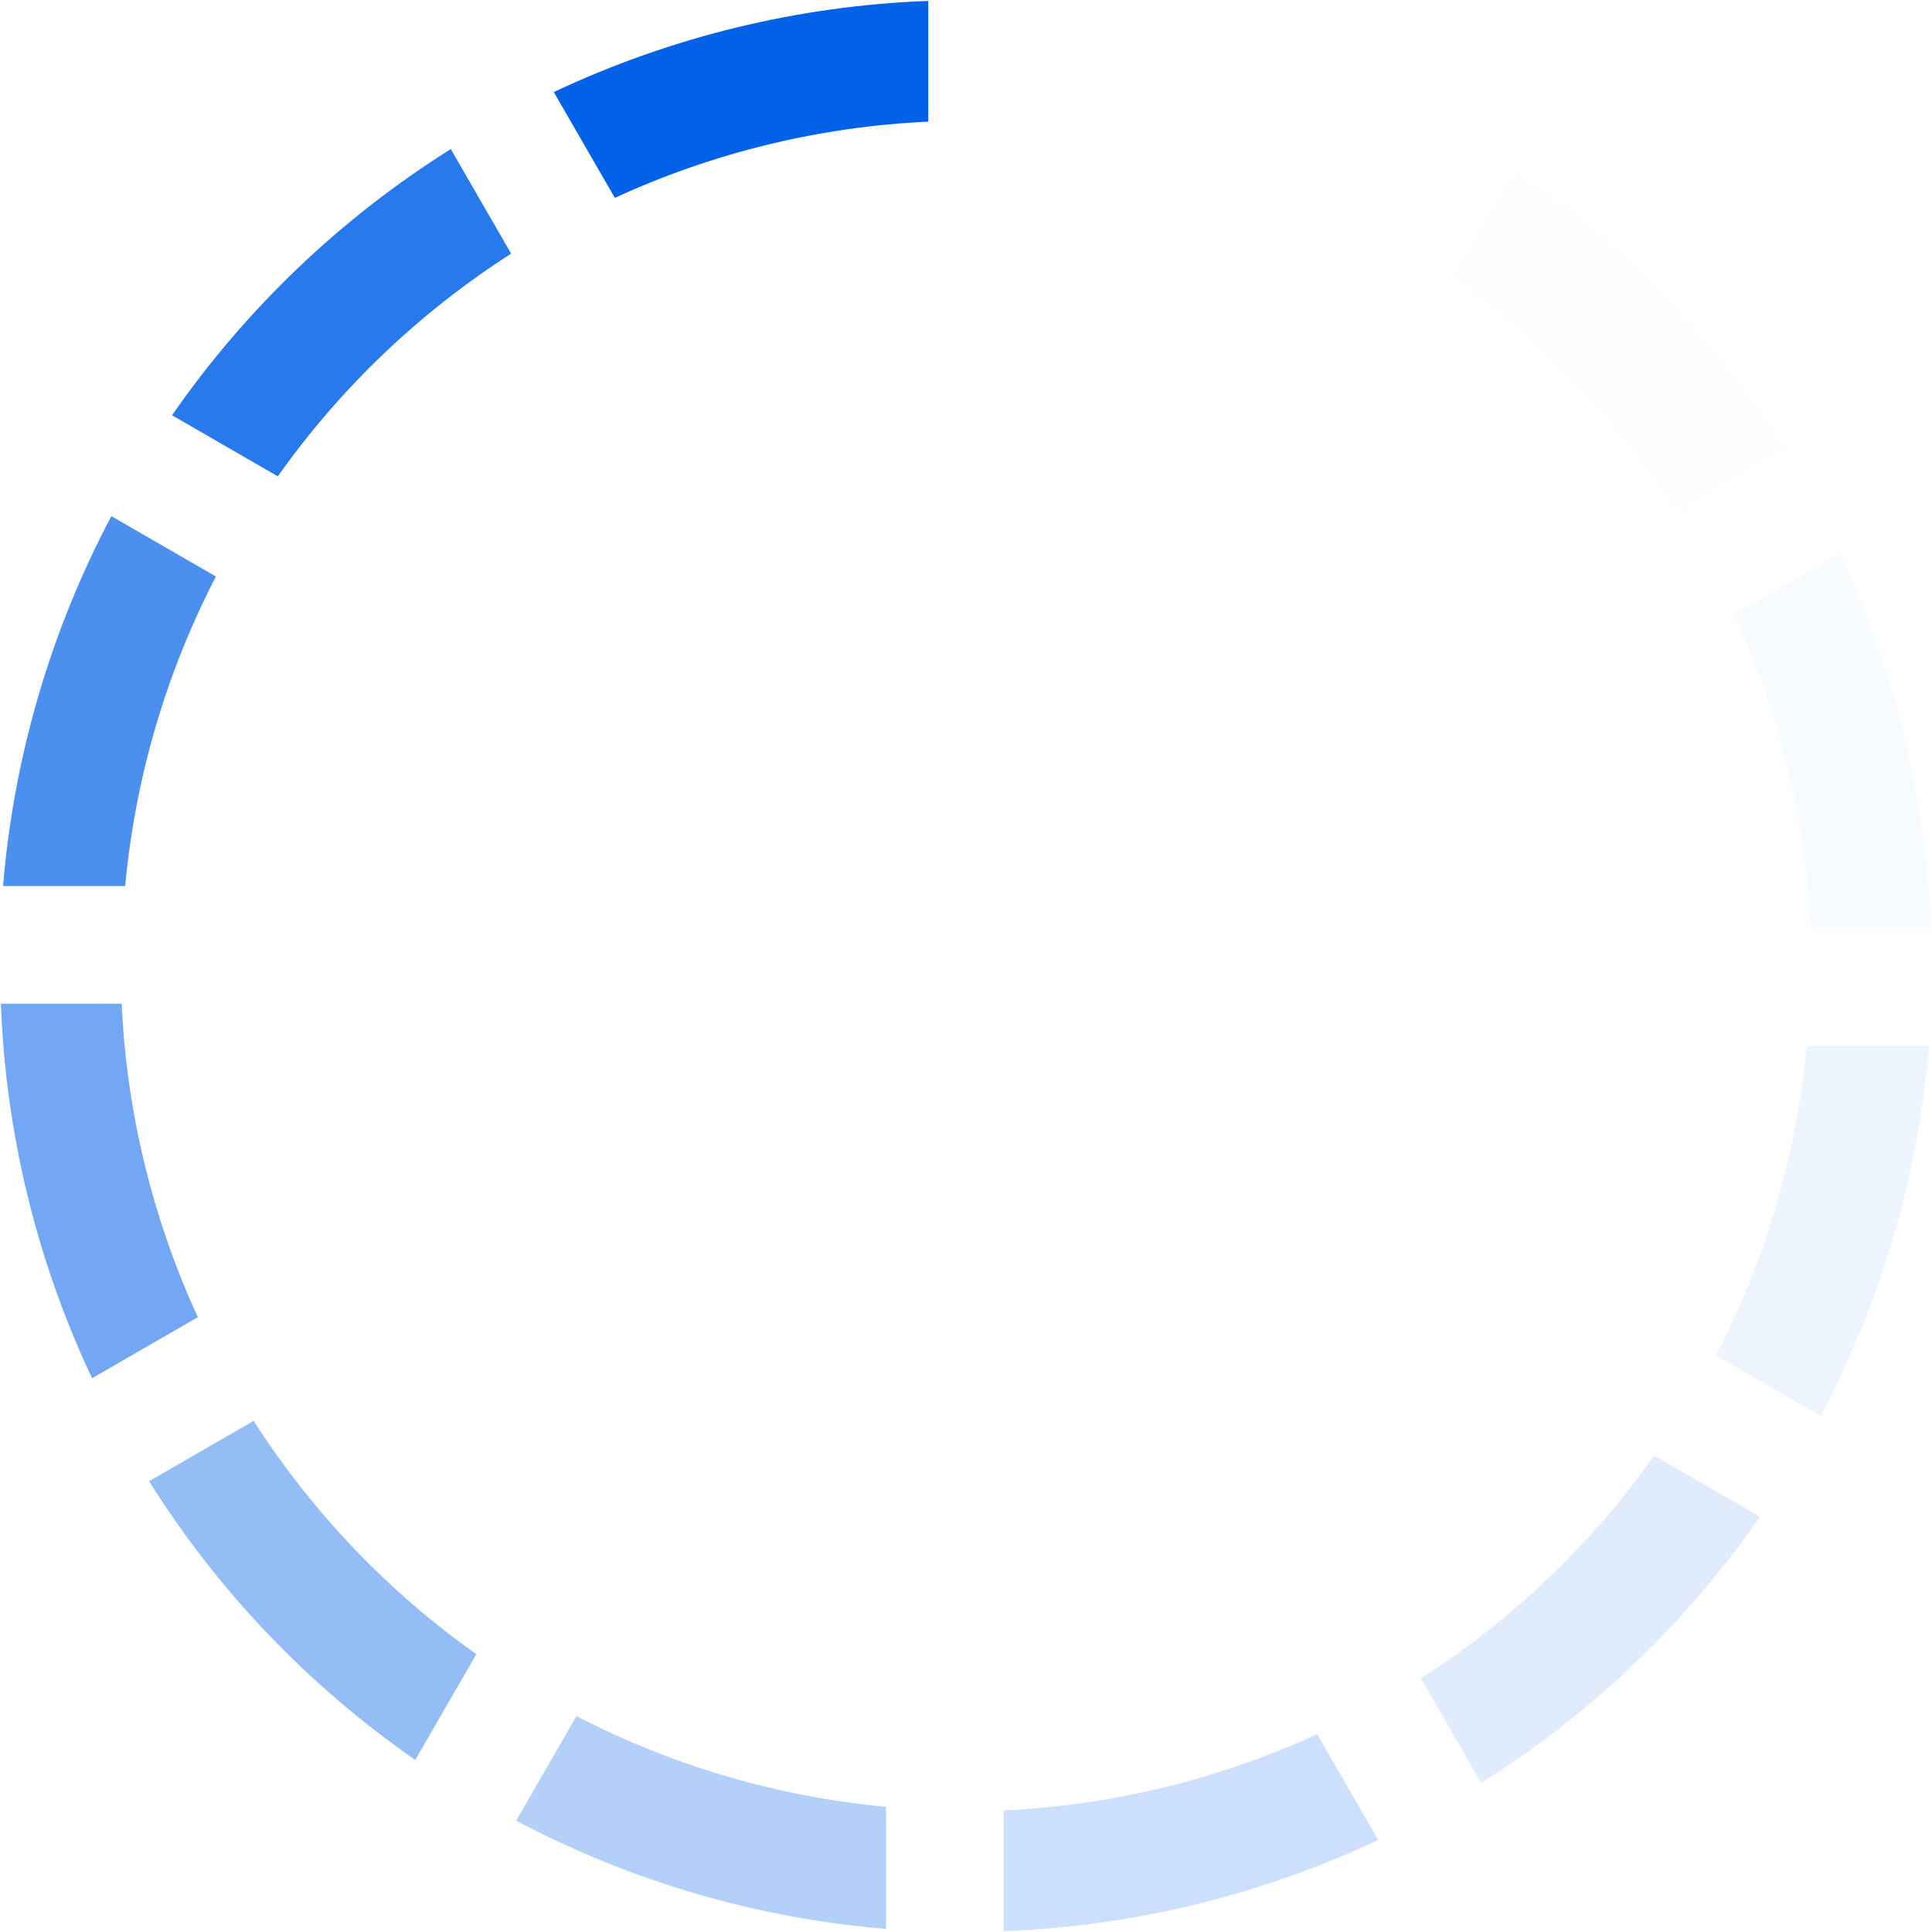
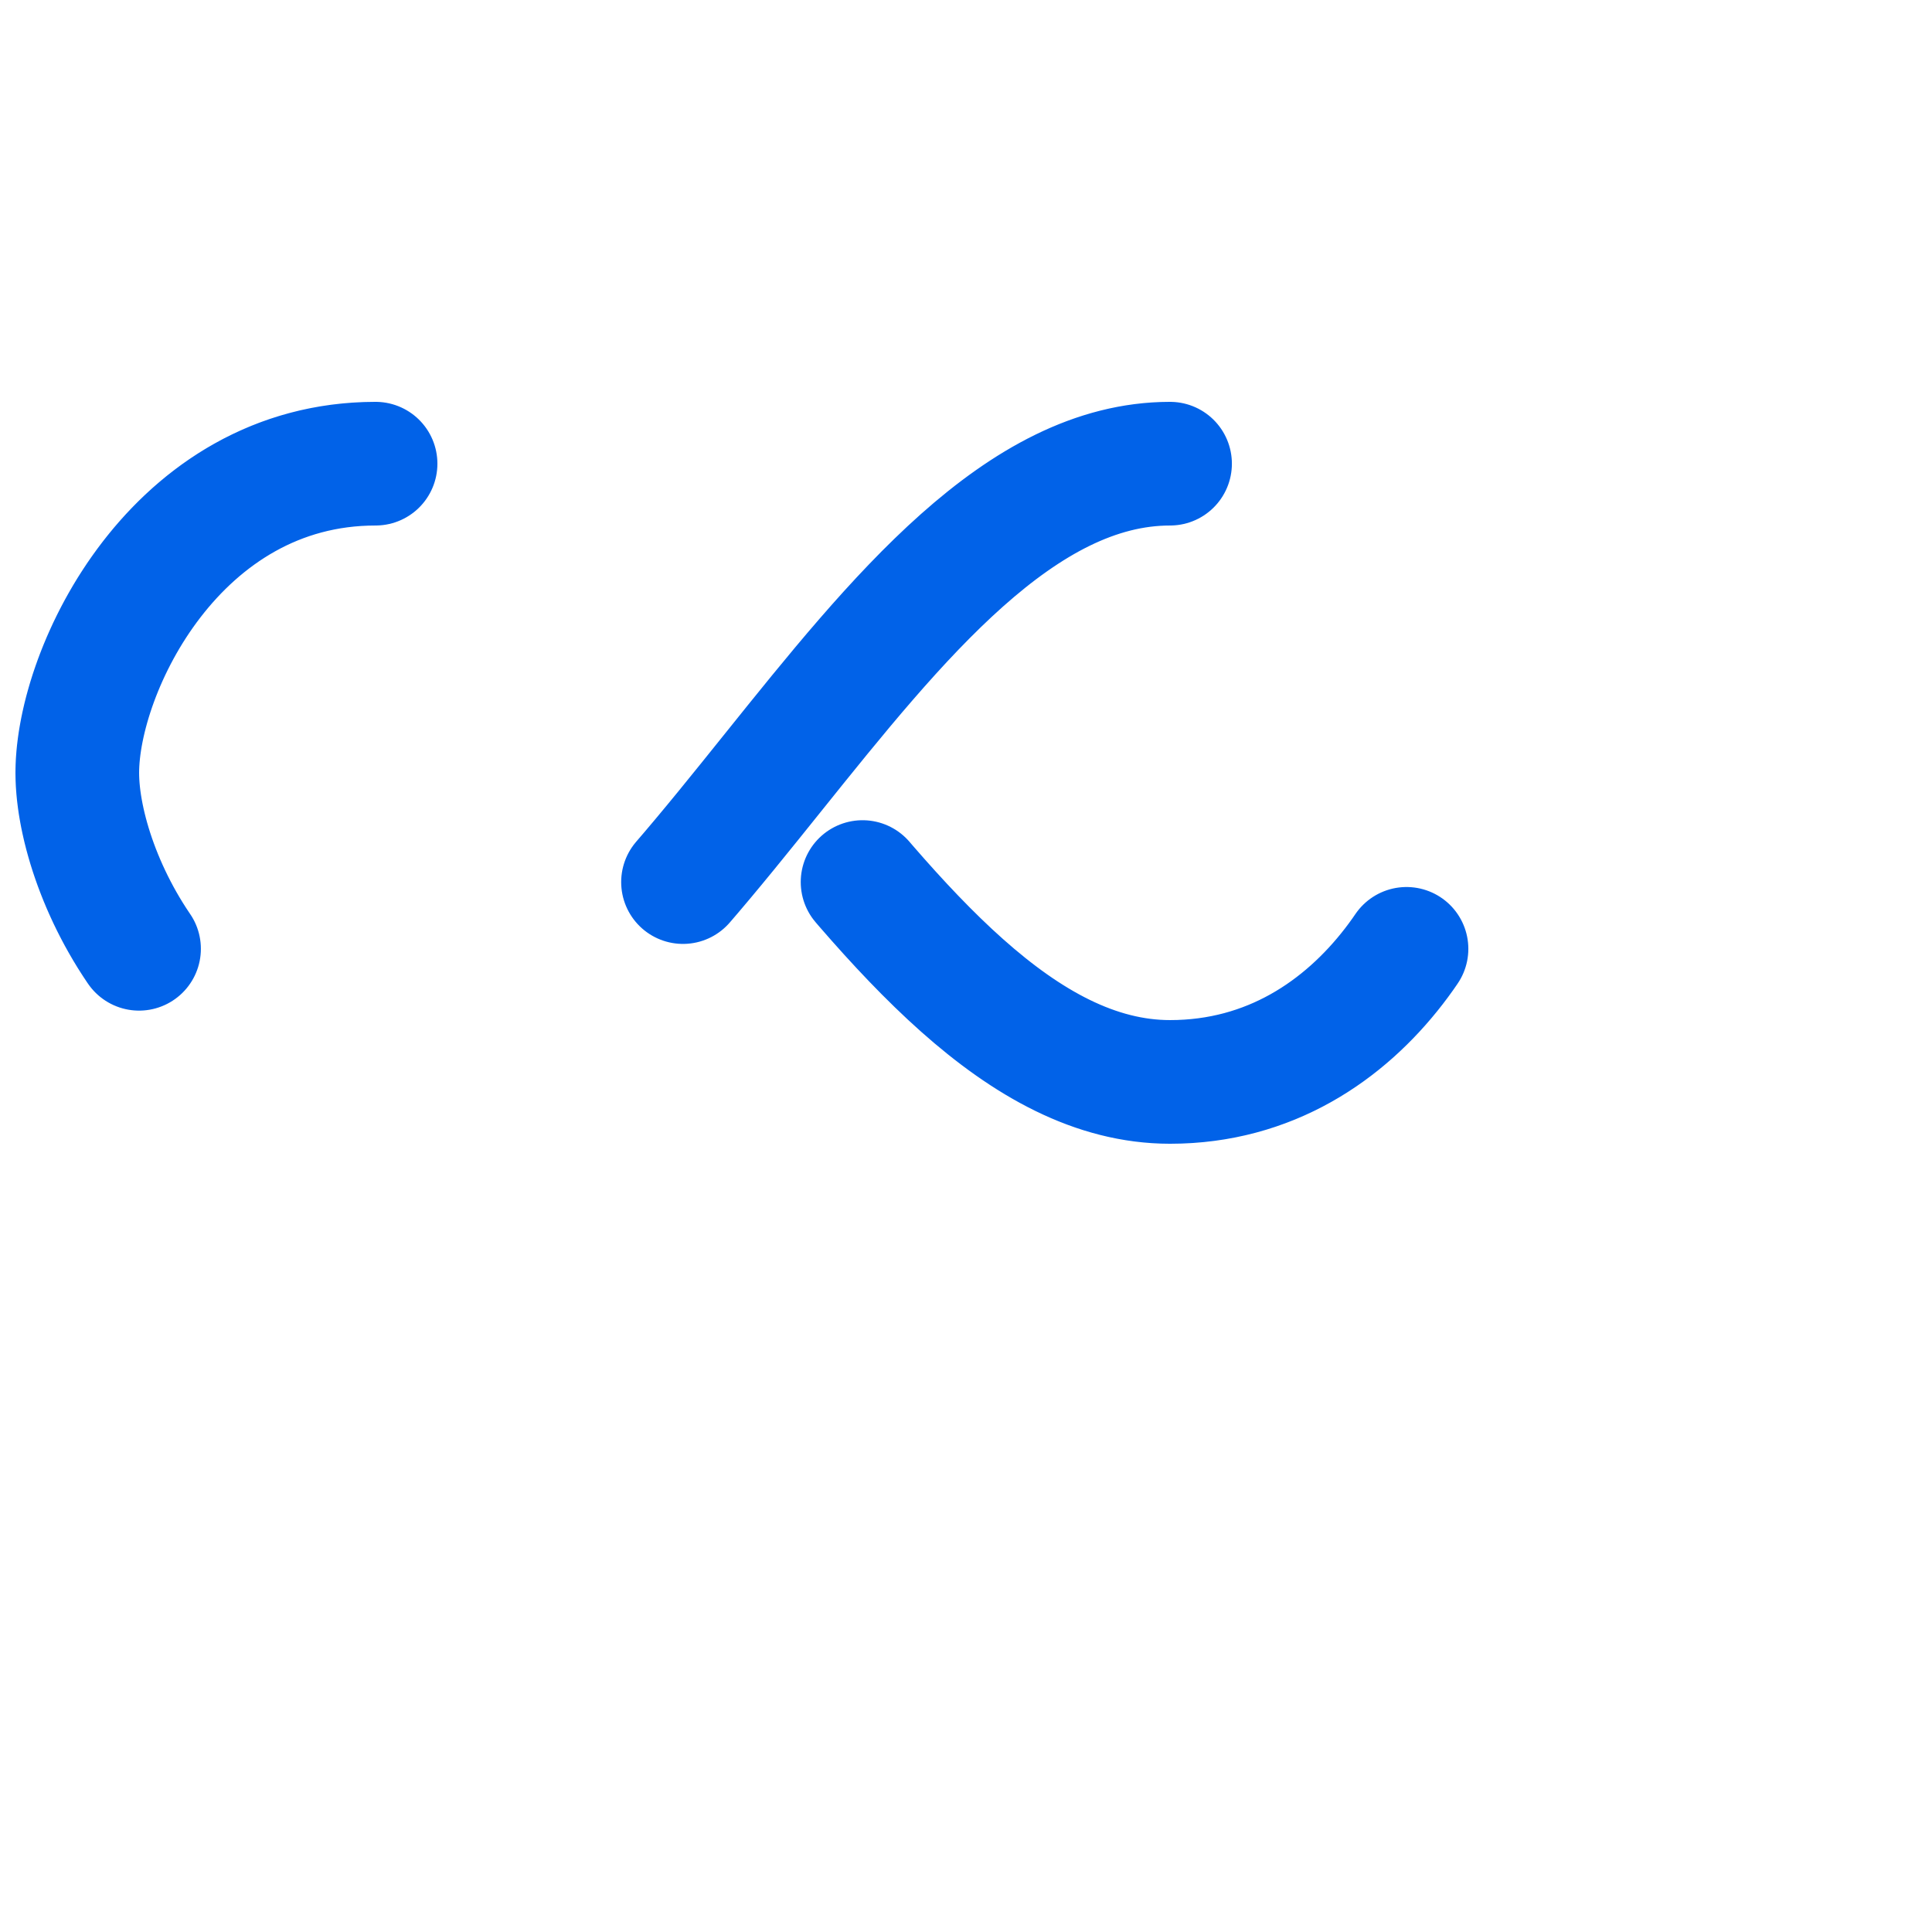
- <svg xmlns="http://www.w3.org/2000/svg" version="1.0" width="44px" height="44px" viewBox="0 0 128 128" xml:space="preserve">
-   <rect x="0" y="0" width="100%" height="100%" fill="transparent" />
-   <g>
-     <path d="M40.73 13.1l-4.04-7A63.67 63.67 0 0 1 61.5.06v8a55.83 55.83 0 0 0-20.77 5.05z" fill="#0162e8" fill-opacity="1" />
-     <path d="M40.73 13.1l-4.04-7A63.67 63.67 0 0 1 61.5.06v8a55.83 55.83 0 0 0-20.77 5.05z" fill="#f8fbfe" fill-opacity="0.03" transform="rotate(30 64 64)" />
-     <path d="M40.73 13.1l-4.04-7A63.67 63.67 0 0 1 61.5.06v8a55.83 55.83 0 0 0-20.77 5.05z" fill="#e8f1fd" fill-opacity="0.09" transform="rotate(60 64 64)" />
-     <path d="M40.73 13.1l-4.04-7A63.67 63.67 0 0 1 61.5.06v8a55.83 55.83 0 0 0-20.77 5.05z" fill="#d4e5fb" fill-opacity="0.17" transform="rotate(90 64 64)" />
-     <path d="M40.73 13.1l-4.04-7A63.67 63.67 0 0 1 61.5.06v8a55.83 55.83 0 0 0-20.77 5.05z" fill="#bed7f9" fill-opacity="0.25" transform="rotate(120 64 64)" />
-     <path d="M40.73 13.1l-4.04-7A63.67 63.67 0 0 1 61.5.06v8a55.83 55.83 0 0 0-20.77 5.05z" fill="#a6c8f7" fill-opacity="0.35" transform="rotate(150 64 64)" />
-     <path d="M40.73 13.1l-4.04-7A63.67 63.67 0 0 1 61.5.06v8a55.83 55.83 0 0 0-20.77 5.05z" fill="#8eb9f5" fill-opacity="0.44" transform="rotate(180 64 64)" />
-     <path d="M40.73 13.1l-4.04-7A63.67 63.67 0 0 1 61.5.06v8a55.83 55.83 0 0 0-20.77 5.05z" fill="#74a9f2" fill-opacity="0.55" transform="rotate(210 64 64)" />
-     <path d="M40.73 13.1l-4.04-7A63.67 63.67 0 0 1 61.5.06v8a55.83 55.83 0 0 0-20.77 5.05z" fill="#5b99f0" fill-opacity="0.65" transform="rotate(240 64 64)" />
-     <path d="M40.73 13.1l-4.04-7A63.67 63.67 0 0 1 61.5.06v8a55.83 55.83 0 0 0-20.77 5.05z" fill="#428aee" fill-opacity="0.75" transform="rotate(270 64 64)" />
-     <path d="M40.73 13.1l-4.04-7A63.67 63.67 0 0 1 61.5.06v8a55.83 55.83 0 0 0-20.77 5.05z" fill="#2b7cec" fill-opacity="0.84" transform="rotate(300 64 64)" />
-     <path d="M40.73 13.1l-4.04-7A63.67 63.67 0 0 1 61.5.06v8a55.83 55.83 0 0 0-20.77 5.05z" fill="#166fea" fill-opacity="0.92" transform="rotate(330 64 64)" />
-     <animateTransform attributeName="transform" type="rotate" values="0 64 64;30 64 64;60 64 64;90 64 64;120 64 64;150 64 64;180 64 64;210 64 64;240 64 64;270 64 64;300 64 64;330 64 64" calcMode="discrete" dur="1080ms" repeatCount="indefinite" />
-   </g>
+ <svg xmlns="http://www.w3.org/2000/svg" style="margin: auto; background: rgb(255, 255, 255); display: block; shape-rendering: auto;" width="200px" height="200px" viewBox="0 0 100 100" preserveAspectRatio="xMidYMid">
+   <path fill="none" stroke="#0162e8" stroke-width="8" stroke-dasharray="42.765 42.765" d="M24.3 30C11.4 30 5 43.3 5 50s6.4 20 19.3 20c19.3 0 32.1-40 51.4-40 C88.6 30 95 43.3 95 50s-6.4 20-19.3 20C56.4 70 43.6 30 24.3 30z" stroke-linecap="round" style="transform:scale(0.8);transform-origin:50px 50px">
+     <animate attributeName="stroke-dashoffset" repeatCount="indefinite" dur="3.03s" keyTimes="0;1" values="0;256.589" />
+   </path>
</svg>
